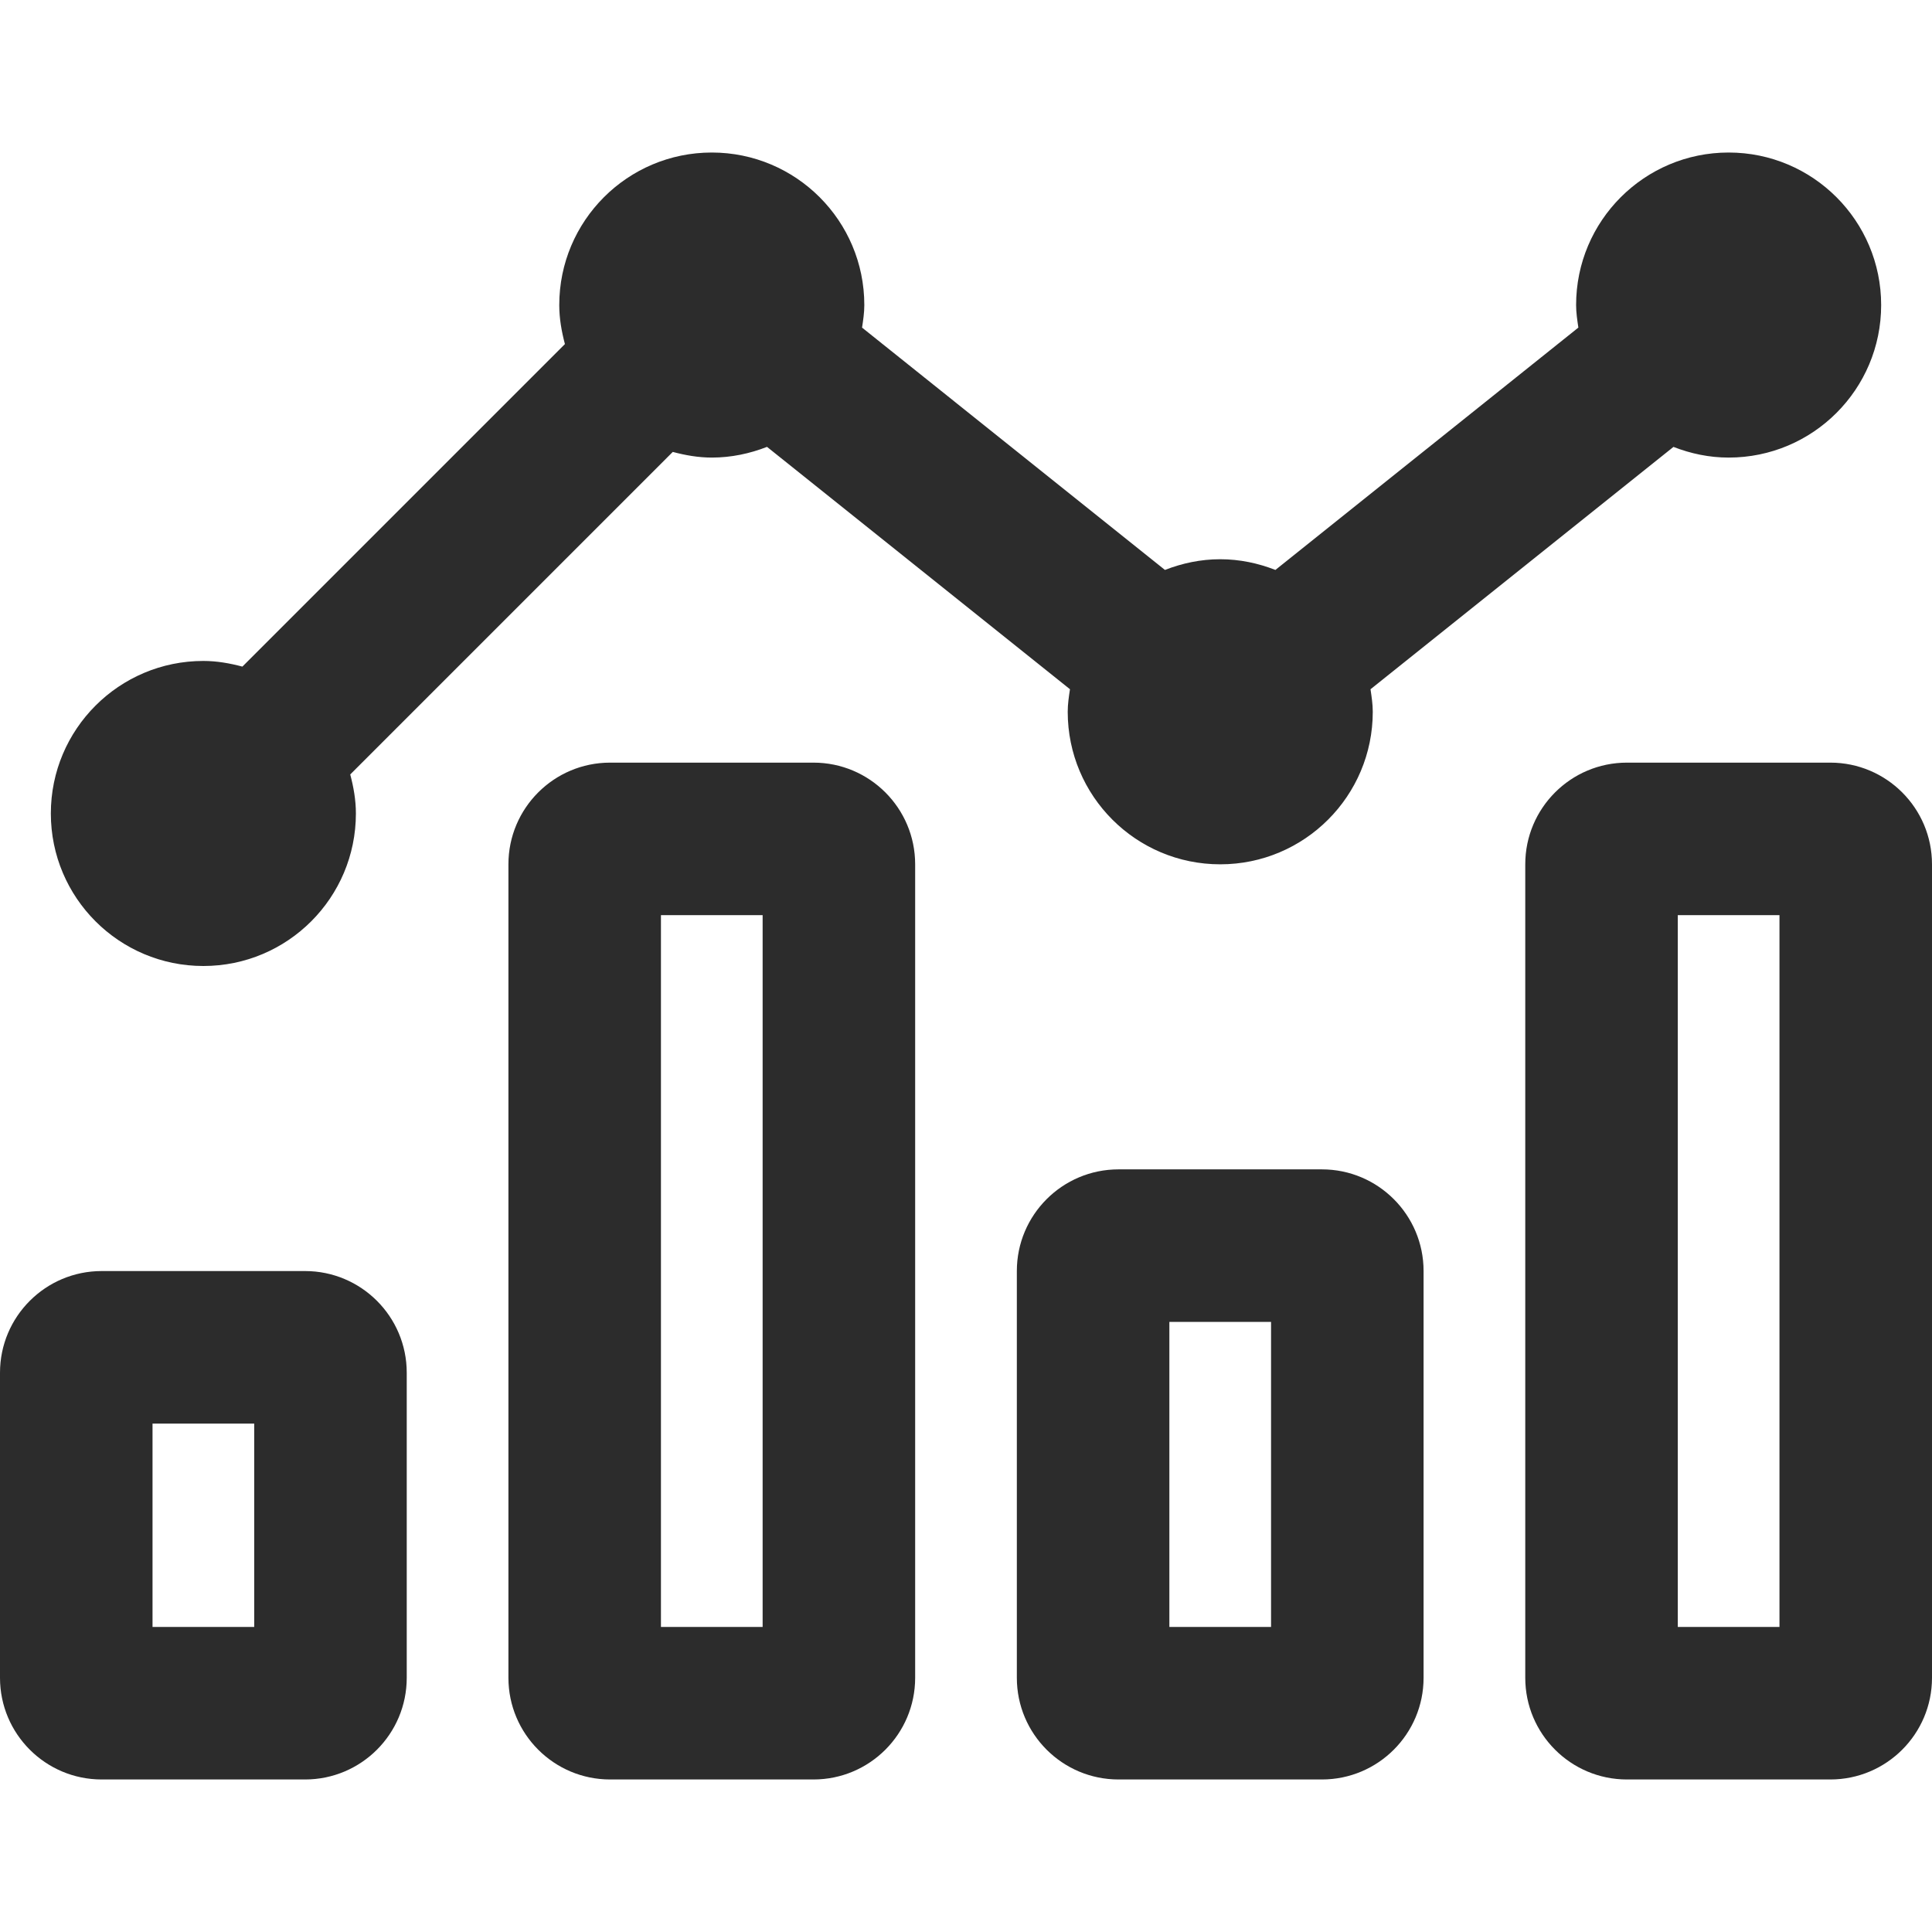
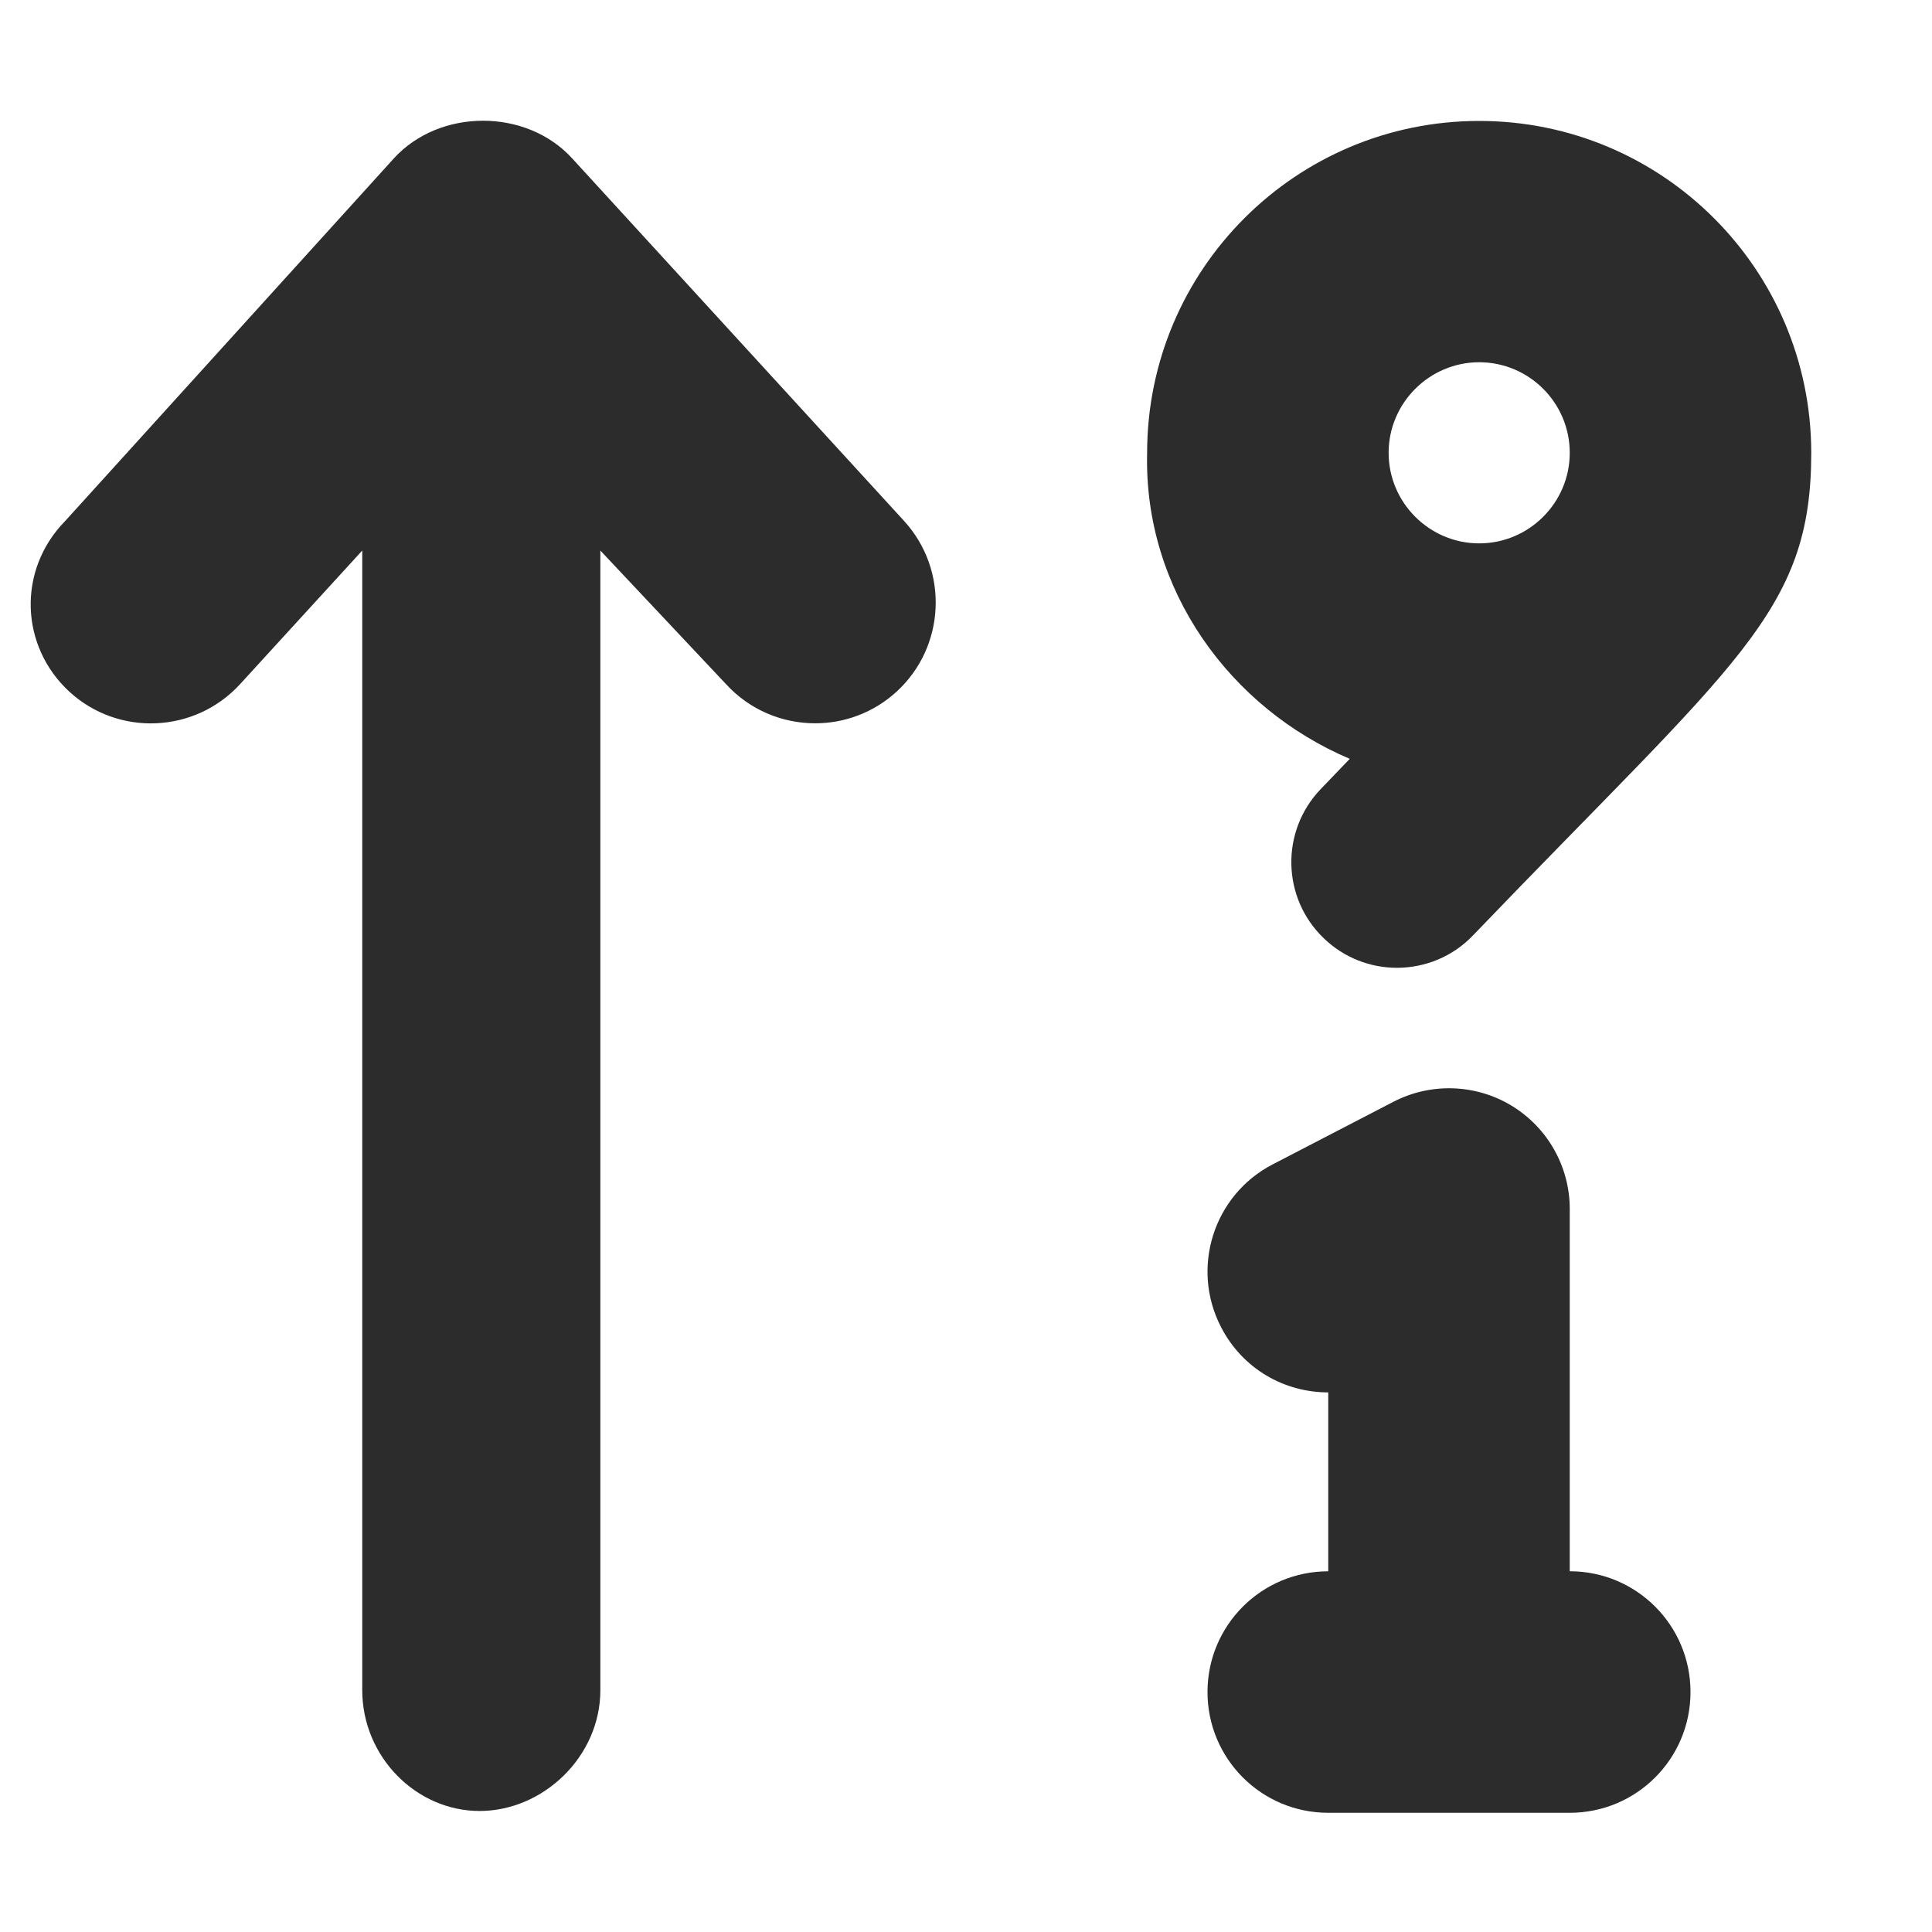
- <svg xmlns="http://www.w3.org/2000/svg" width="32" height="32" viewBox="0 0 608 512">
-   <path fill="#2C2C2C" d="M416 320h-64c-17.67 0-32 14.33-32 32v128c0 17.67 14.33 32 32 32h64c17.67 0 32-14.33 32-32V352c0-17.67-14.33-32-32-32zm-16 144h-32v-96h32v96zm176-272h-64c-17.67 0-32 14.33-32 32v256c0 17.67 14.33 32 32 32h64c17.67 0 32-14.33 32-32V224c0-17.67-14.33-32-32-32zm-16 272h-32V240h32v224zM256 192h-64c-17.67 0-32 14.33-32 32v256c0 17.67 14.33 32 32 32h64c17.67 0 32-14.33 32-32V224c0-17.67-14.33-32-32-32zm-16 272h-32V240h32v224zM96 352H32c-17.67 0-32 14.33-32 32v96c0 17.67 14.33 32 32 32h64c17.67 0 32-14.33 32-32v-96c0-17.67-14.33-32-32-32zM80 464H48v-64h32v64zM64 256c26.51 0 48-21.49 48-48 0-4.27-.74-8.34-1.78-12.28l101.5-101.5C215.66 95.26 219.73 96 224 96c6.15 0 11.97-1.26 17.38-3.37l95.34 76.27c-.35 2.33-.71 4.67-.71 7.1 0 26.51 21.49 48 48 48s48-21.49 48-48c0-2.43-.37-4.76-.71-7.09l95.34-76.27C532.03 94.74 537.85 96 544 96c26.51 0 48-21.49 48-48S570.51 0 544 0s-48 21.49-48 48c0 2.43.37 4.76.71 7.09l-95.34 76.27c-5.4-2.11-11.23-3.37-17.38-3.37s-11.97 1.26-17.38 3.37L271.29 55.1c.35-2.33.71-4.67.71-7.1 0-26.51-21.49-48-48-48s-48 21.49-48 48c0 4.27.74 8.34 1.78 12.28l-101.5 101.5C72.34 160.74 68.27 160 64 160c-26.51 0-48 21.49-48 48s21.49 48 48 48z" />
+ <svg xmlns="http://www.w3.org/2000/svg" width="32" height="32" viewBox="0 0 512 512">
+   <path fill="#2C2C2C" d="M237.6 183.3c13.03-11.95 13.9-32.22 1.969-45.27L151.6 41.94c-12.12-13.26-35.06-13.26-47.19 0l-87.1 96.09C4.475 151.1 5.35 171.3 18.38 183.3c13.02 11.95 33.27 11.04 45.22-1.969L96 145.9v302c0 17.7 14.33 32.03 31.1 32.03s32-14.33 32-32.03V145.9L192.4 181.3c6.312 6.883 14.94 10.38 23.61 10.38C223.7 191.7 231.5 188.9 237.6 183.3zM357.7 201.1l-7.682 8.004c-10.72 11.16-10.34 28.88 .812 39.56c5.406 5.219 12.41 7.812 19.38 7.812c7.344 0 14.72-2.875 20.19-8.625c69.61-72.53 89.6-85.39 89.6-127.8c0-48.6-39.4-88-88-88s-88 39.4-88 88C303.1 156.4 326.1 187.7 357.7 201.1zM392 96c13.23 0 24 10.77 24 24S405.2 144 392 144S368 133.2 368 120S378.8 96 392 96zM416 416.4v-96.02c0-11.19-5.844-21.53-15.38-27.34c-9.531-5.781-21.41-6.188-31.34-1.062l-32 16.59c-15.69 8.125-21.81 27.44-13.69 43.13C329.3 362.8 340.4 369 352 369v47.41c-17.69 0-32 14.31-32 32s14.31 32 32 32h64c17.69 0 32-14.31 32-32S433.7 416.4 416 416.4z" />
</svg>
